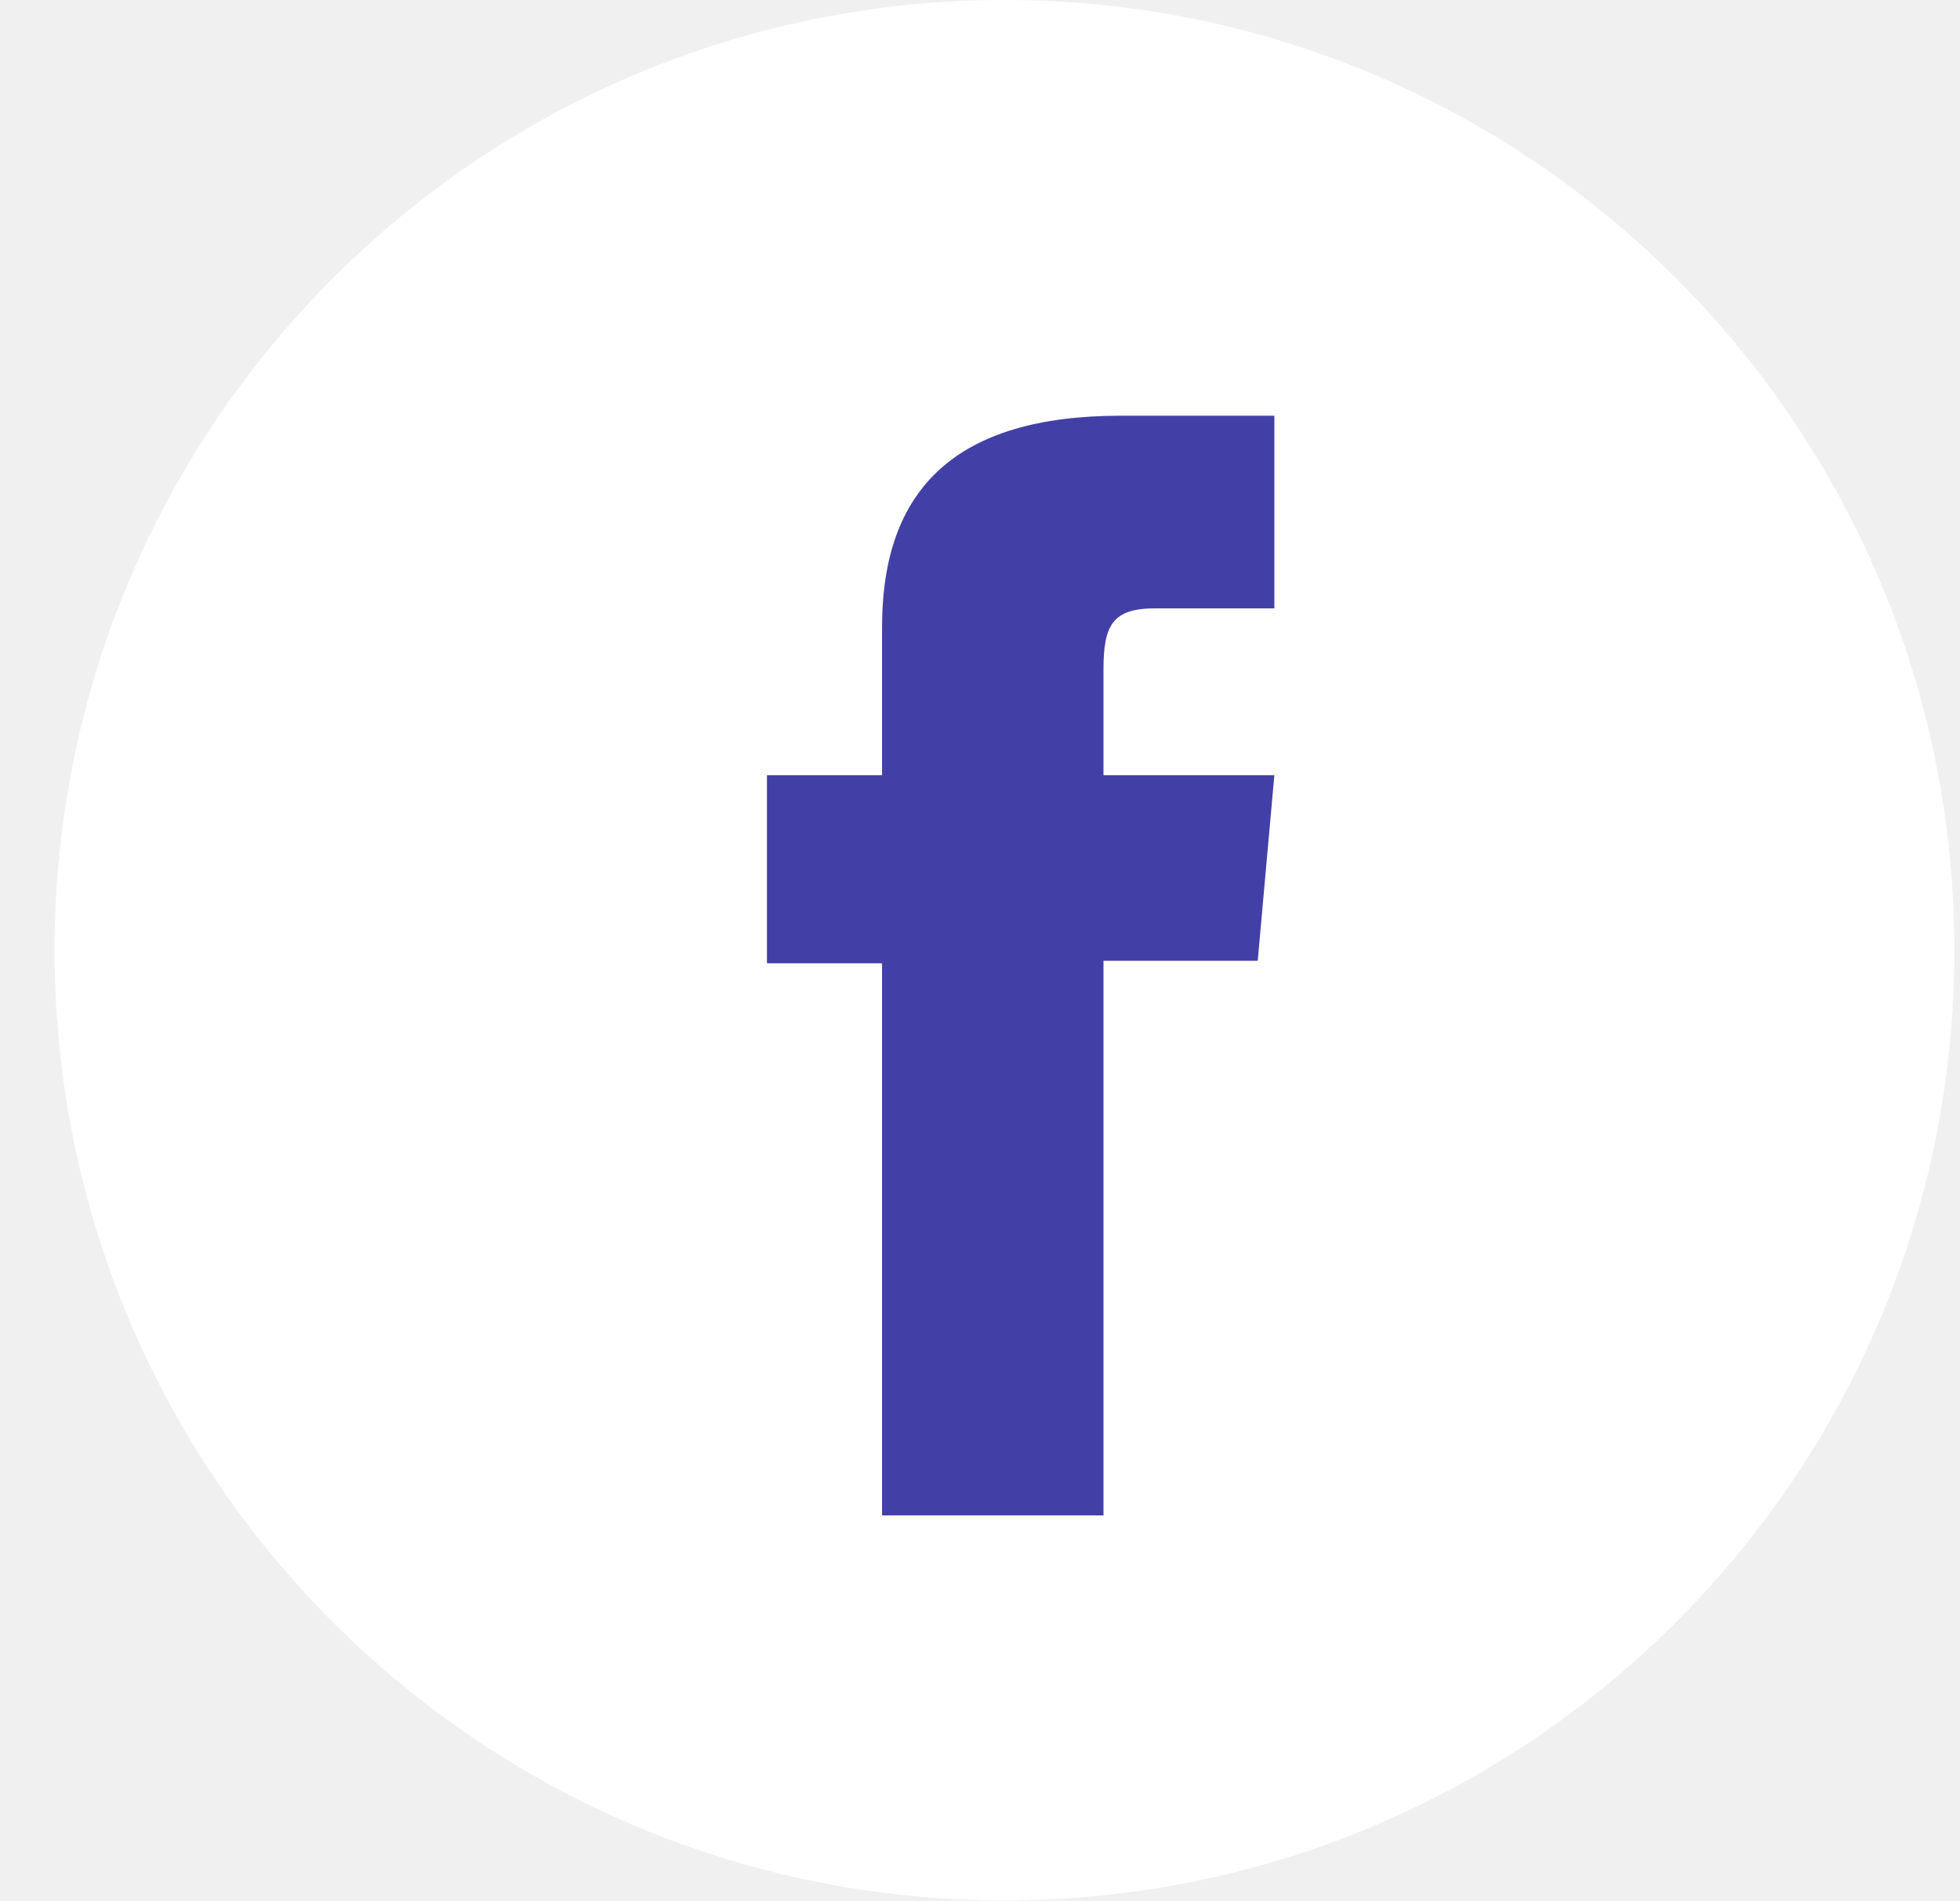
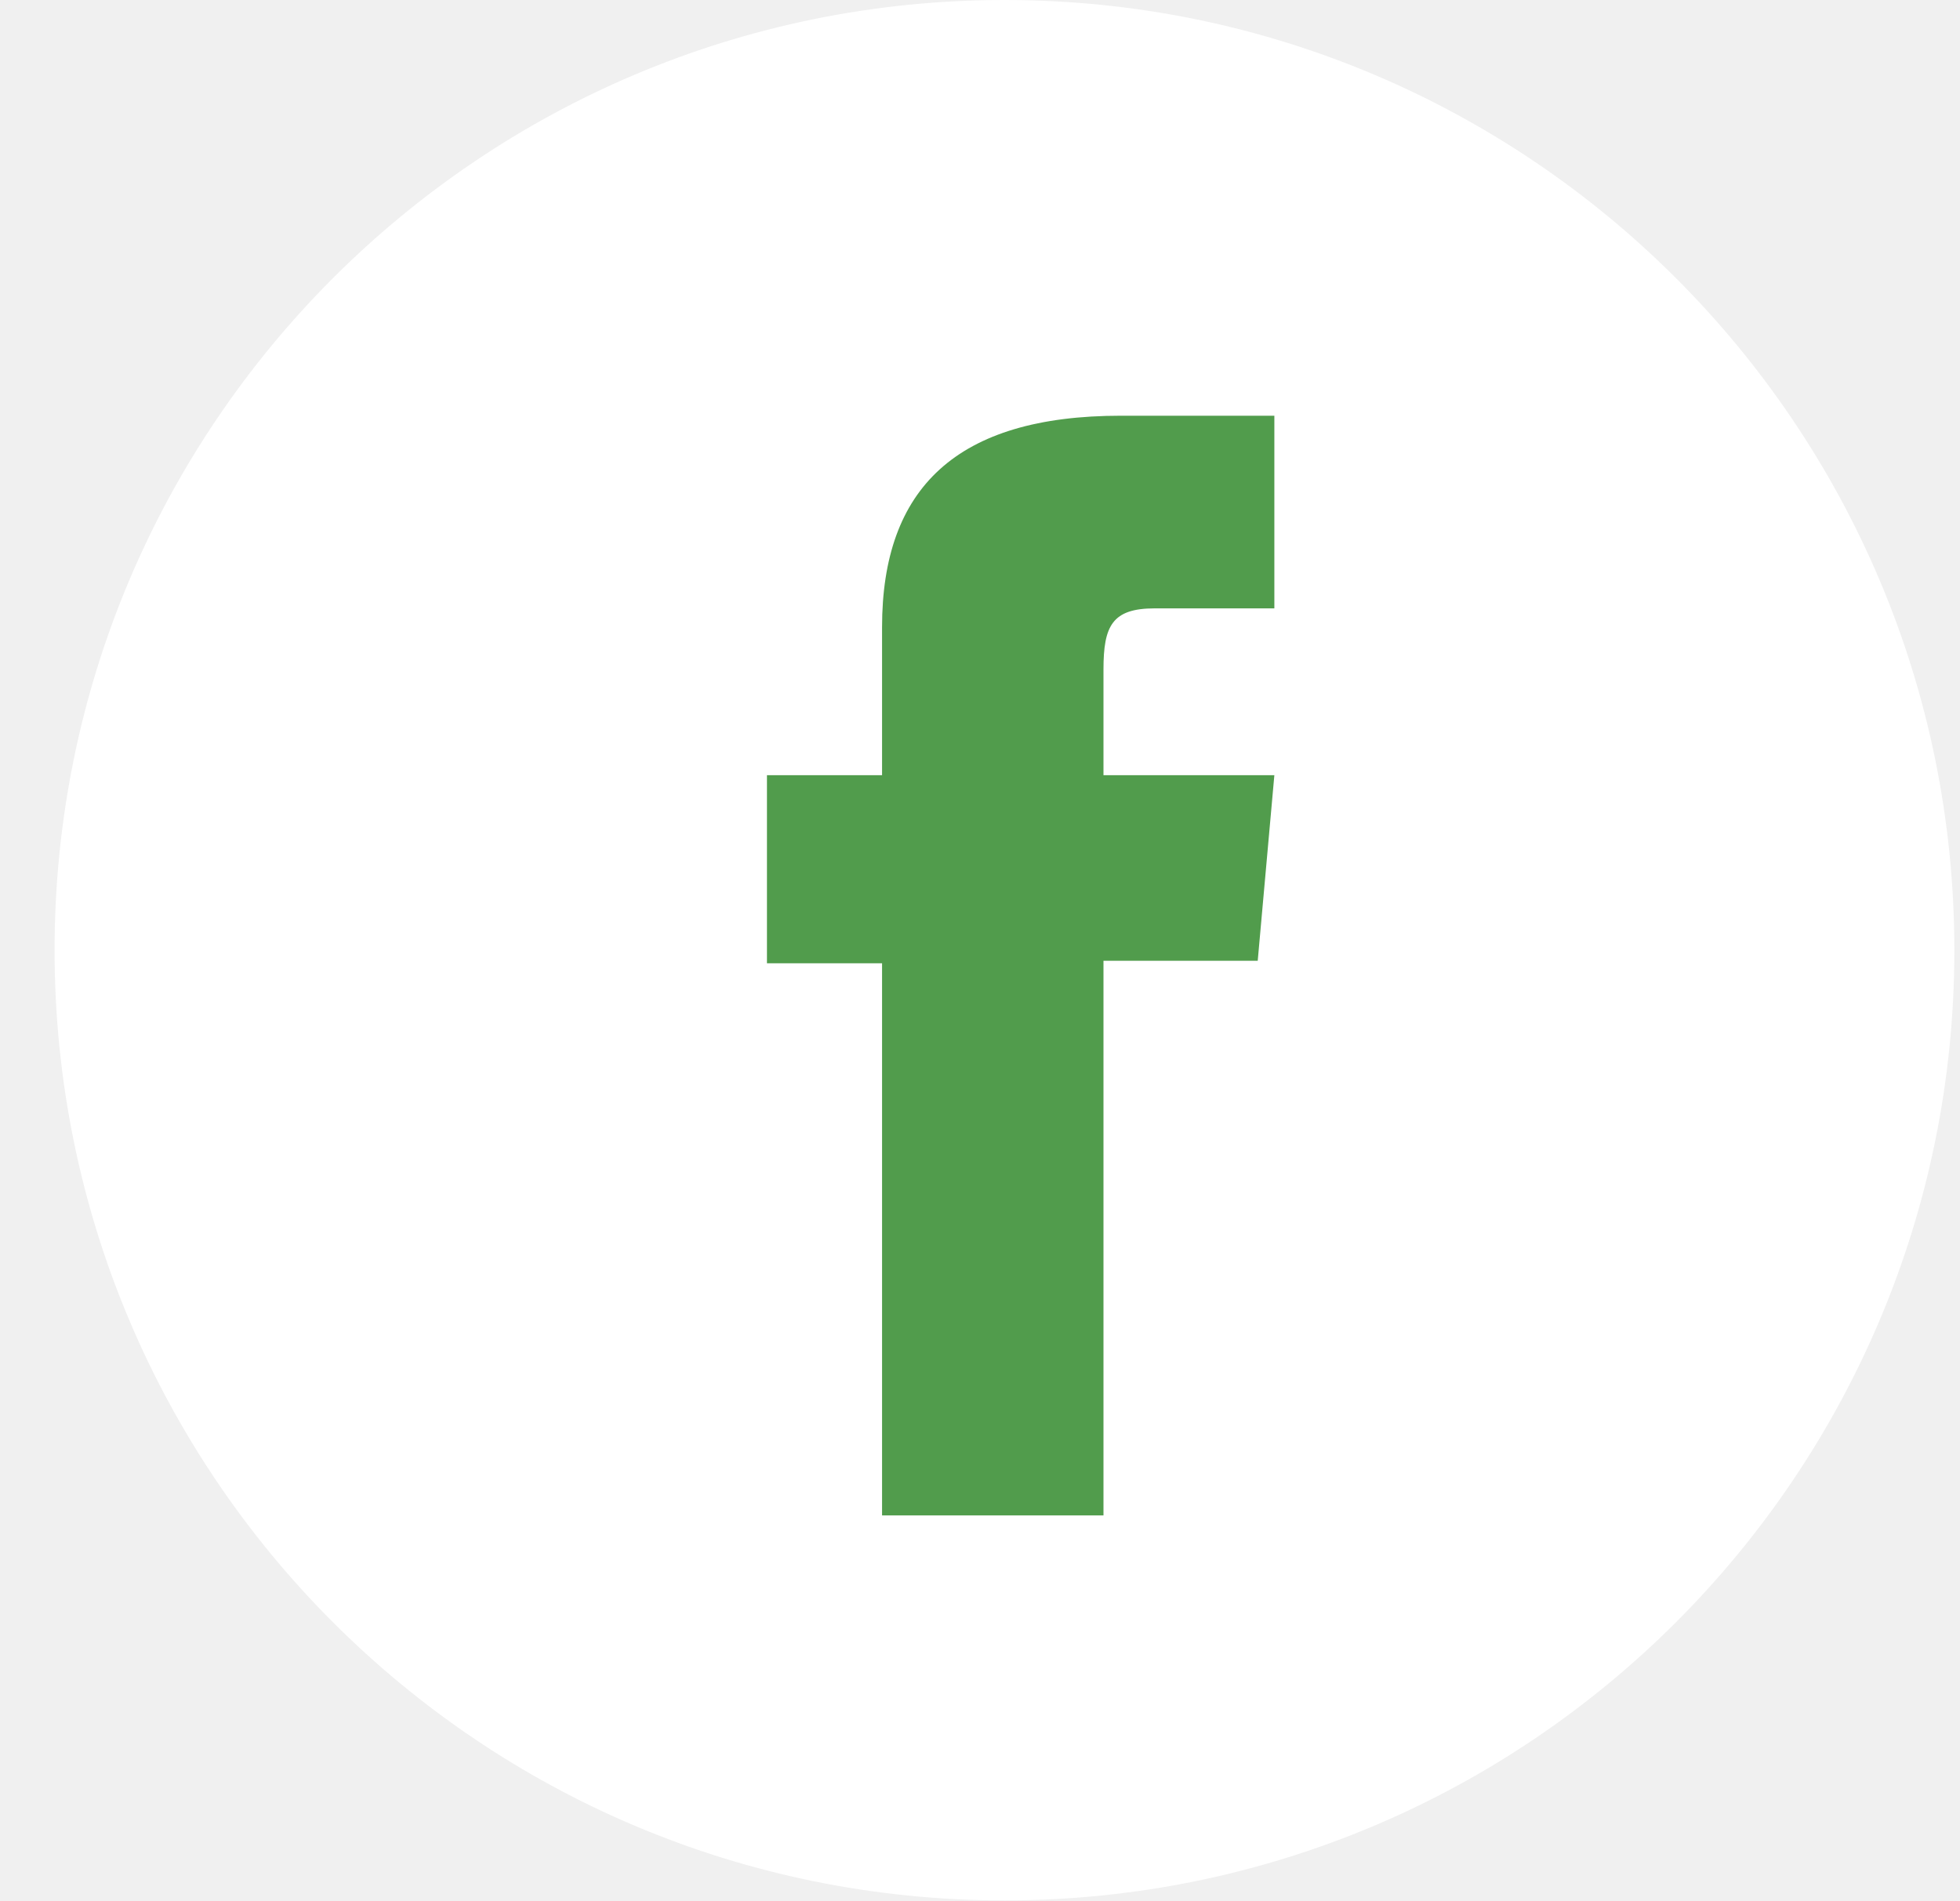
<svg xmlns="http://www.w3.org/2000/svg" width="33" height="32" viewBox="0 0 33 32" fill="none">
  <ellipse cx="16.912" cy="16" rx="15.993" ry="16" fill="white" />
-   <path d="M14.851 25.517H18.579V16.178H21.176L21.456 13.053H18.579V11.271C18.579 10.538 18.726 10.244 19.441 10.244H21.456V7H18.872C16.101 7 14.851 8.223 14.851 10.56V13.053H12.913V16.22H14.851V25.517Z" fill="#4240A6" />
+   <path d="M14.851 25.517H18.579V16.178H21.176L21.456 13.053H18.579V11.271C18.579 10.538 18.726 10.244 19.441 10.244H21.456V7H18.872C16.101 7 14.851 8.223 14.851 10.56V13.053H12.913V16.22H14.851V25.517Z" fill="#519c4c" />
</svg>
